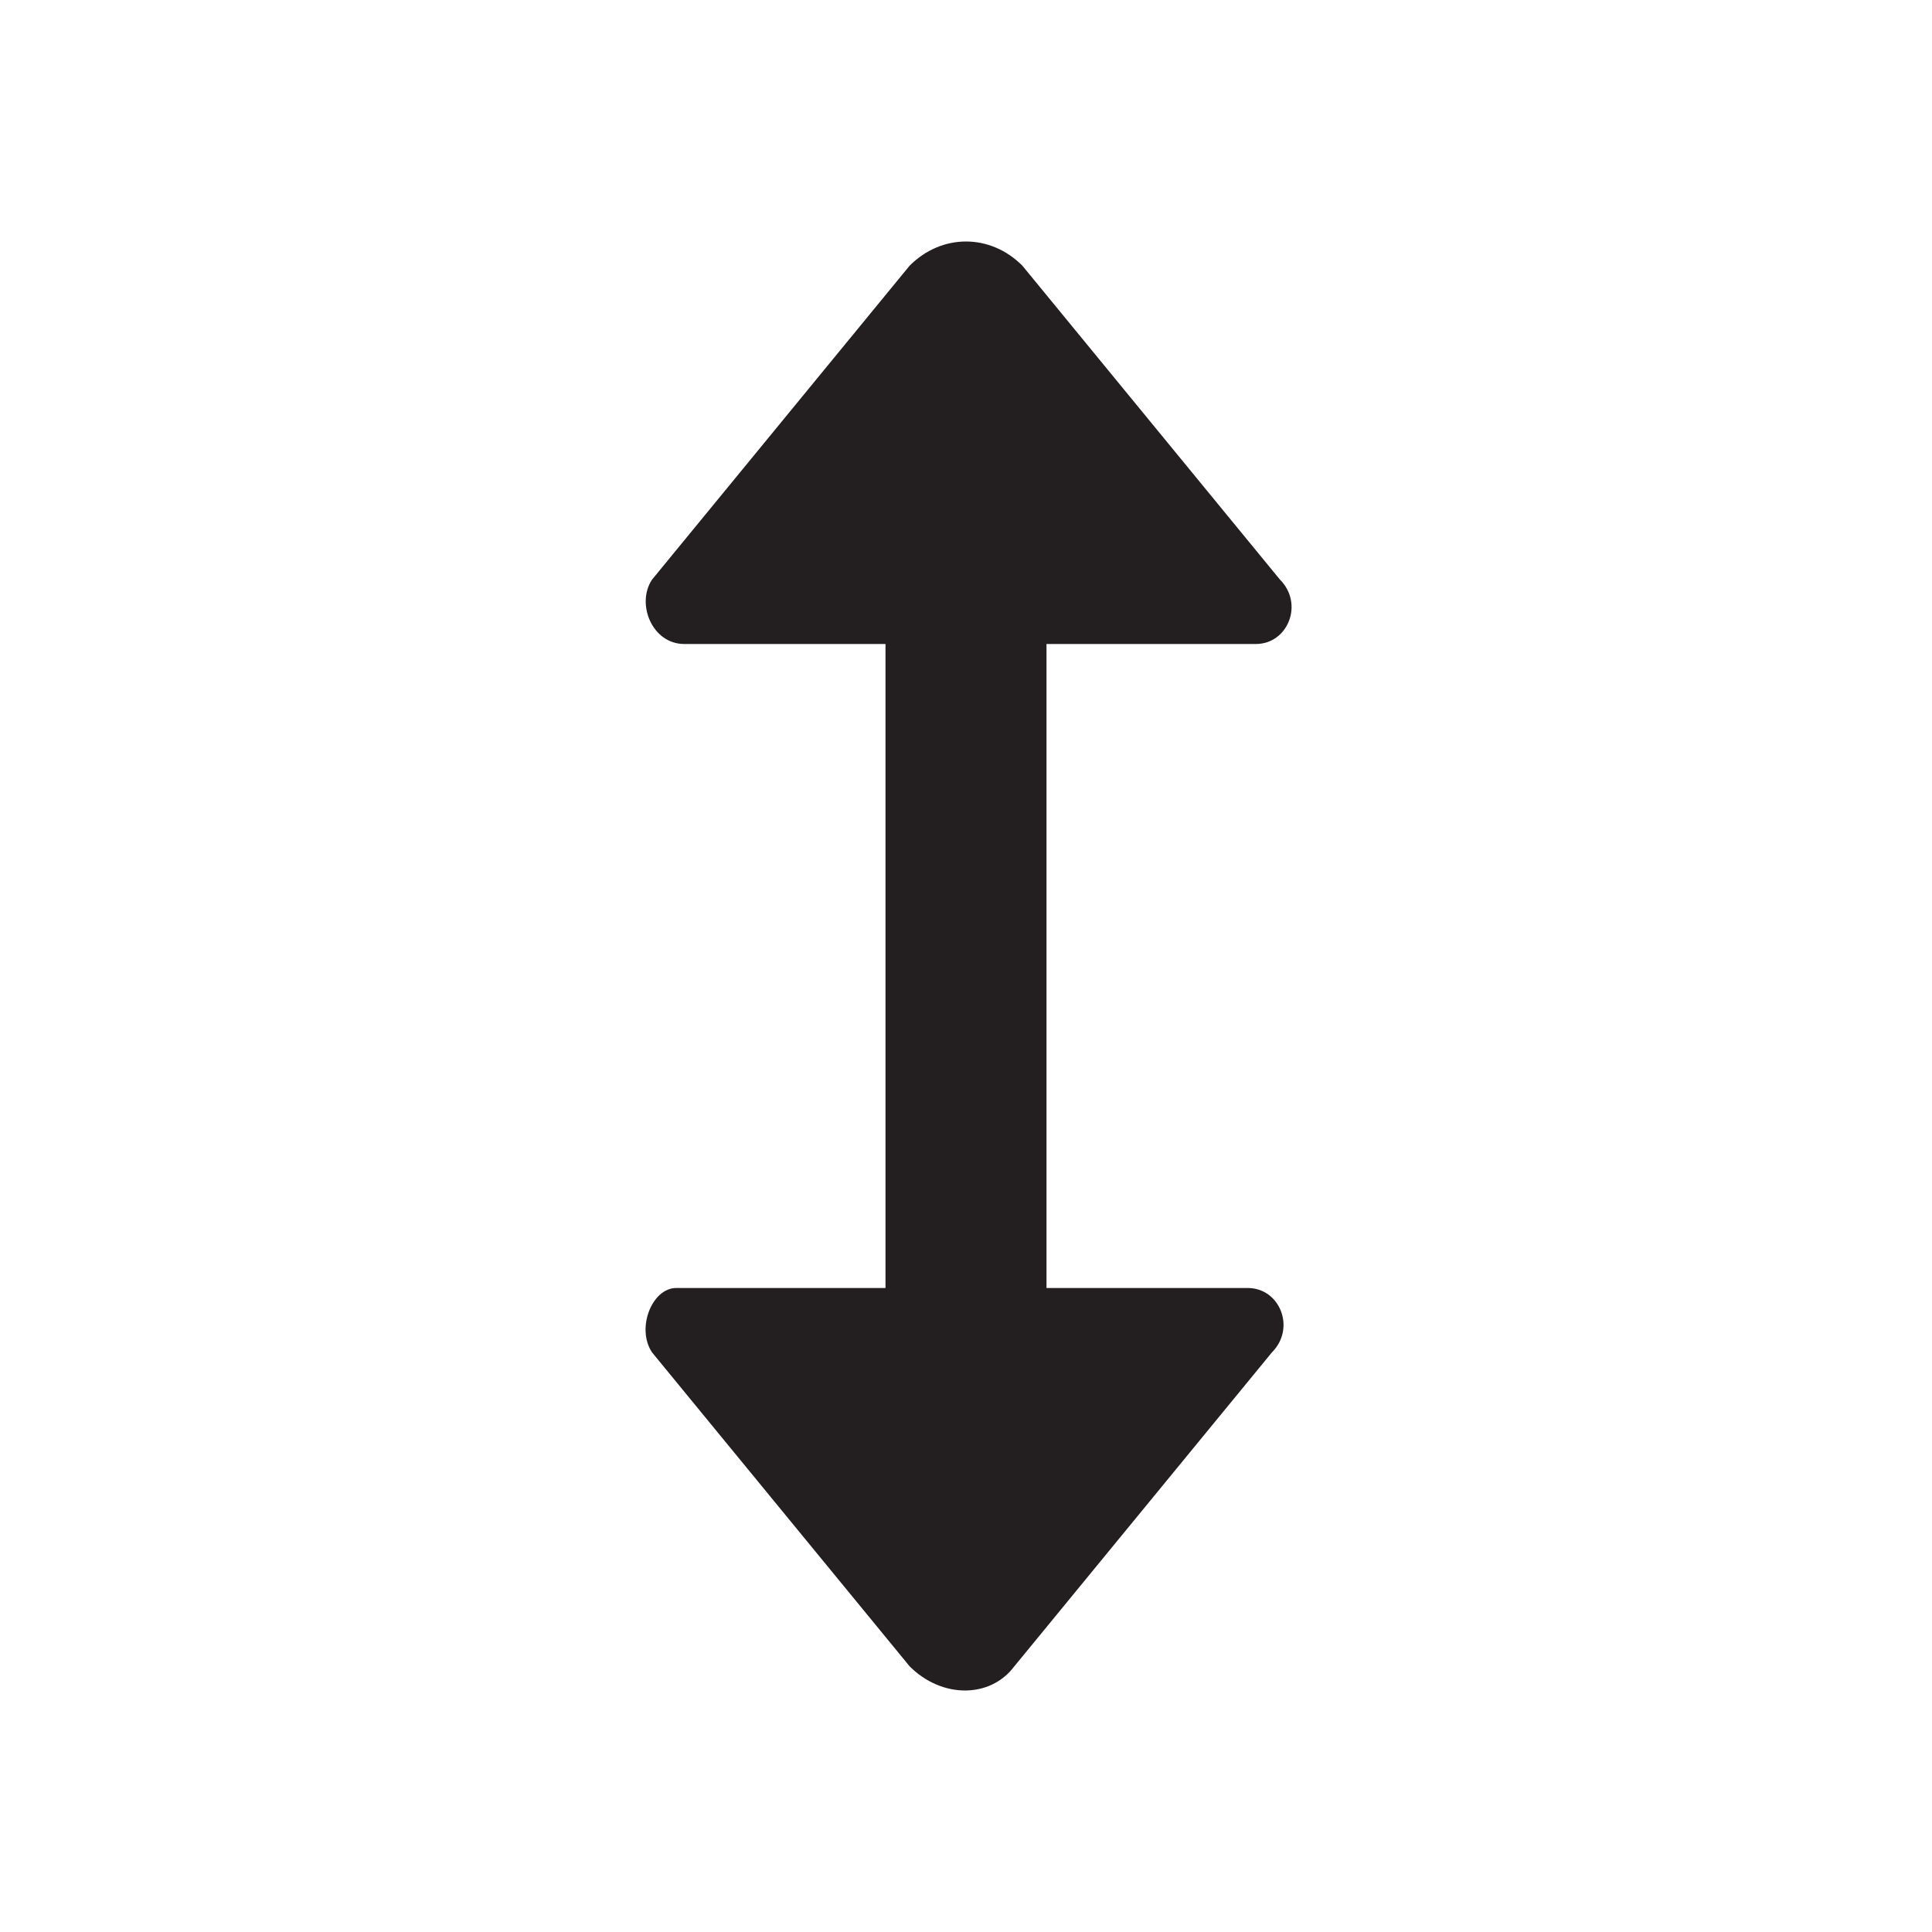
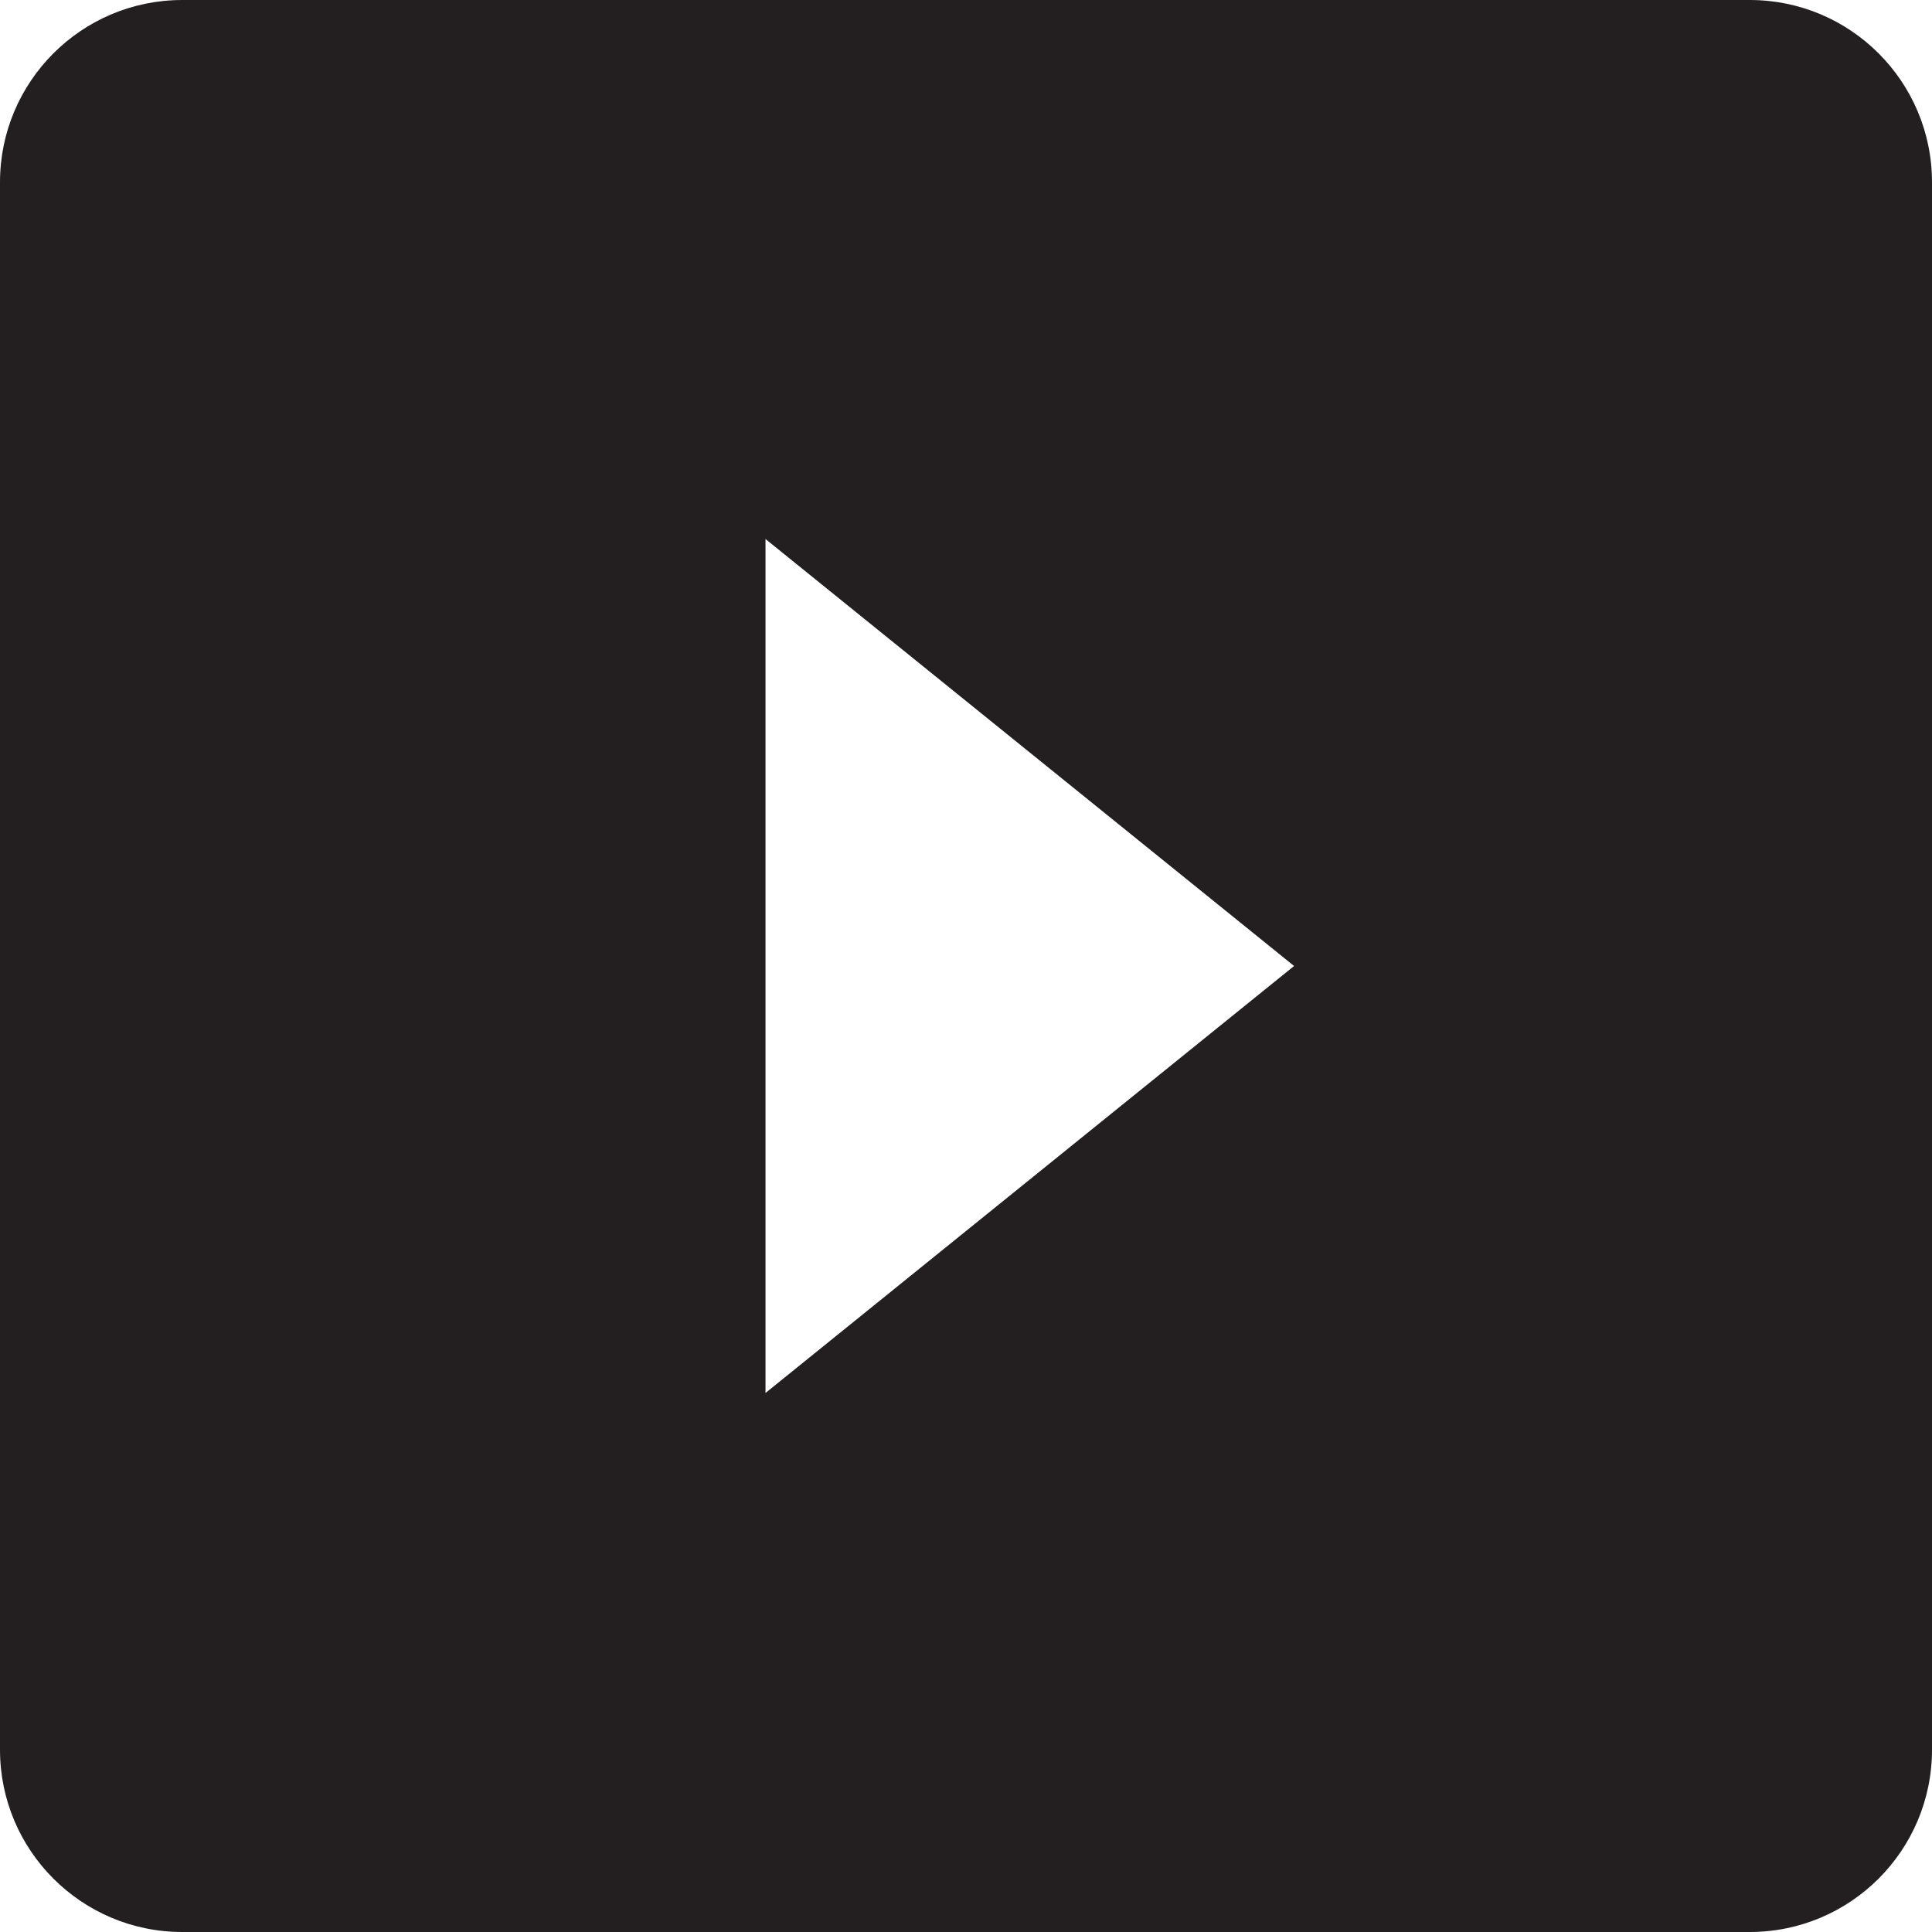
- <svg xmlns="http://www.w3.org/2000/svg" version="1.1" id="Layer_1" x="0px" y="0px" width="24px" height="24px" viewBox="0 0 24 24" style="enable-background:new 0 0 24 24;" xml:space="preserve">
-   <style type="text/css">
- 	.st0{fill:#231F20;}
- </style>
-   <g id="Layer_2">
- </g>
-   <g id="Layer_3">
- </g>
-   <g id="Layer_4">
- </g>
-   <path class="st0" d="M15.5,16H13V8h2.6c0.4,0,0.6-0.5,0.3-0.8l-3.2-3.9c-0.4-0.4-1-0.4-1.4,0L8.1,7.2C7.9,7.5,8.1,8,8.5,8H11v8H8.4  c-0.3,0-0.5,0.5-0.3,0.8l3.2,3.9c0.4,0.4,1,0.4,1.3,0l3.2-3.9C16.1,16.5,15.9,16,15.5,16z" />
+ <svg xmlns="http://www.w3.org/2000/svg" enable-background="new 0 0 53 53" height="53px" id="Layer_1" version="1.1" viewBox="0 0 53 53" width="53px" xml:space="preserve">
+   <path d="M48,0H5C2.239,0,0,2.238,0,5v43c0,2.762,2.239,5,5,5h43c2.762,0,5-2.238,5-5V5C53,2.238,50.762,0,48,0z   M21,38.213V14.787L35.5,26.5L21,38.213z" fill="#231F20" />
</svg>
